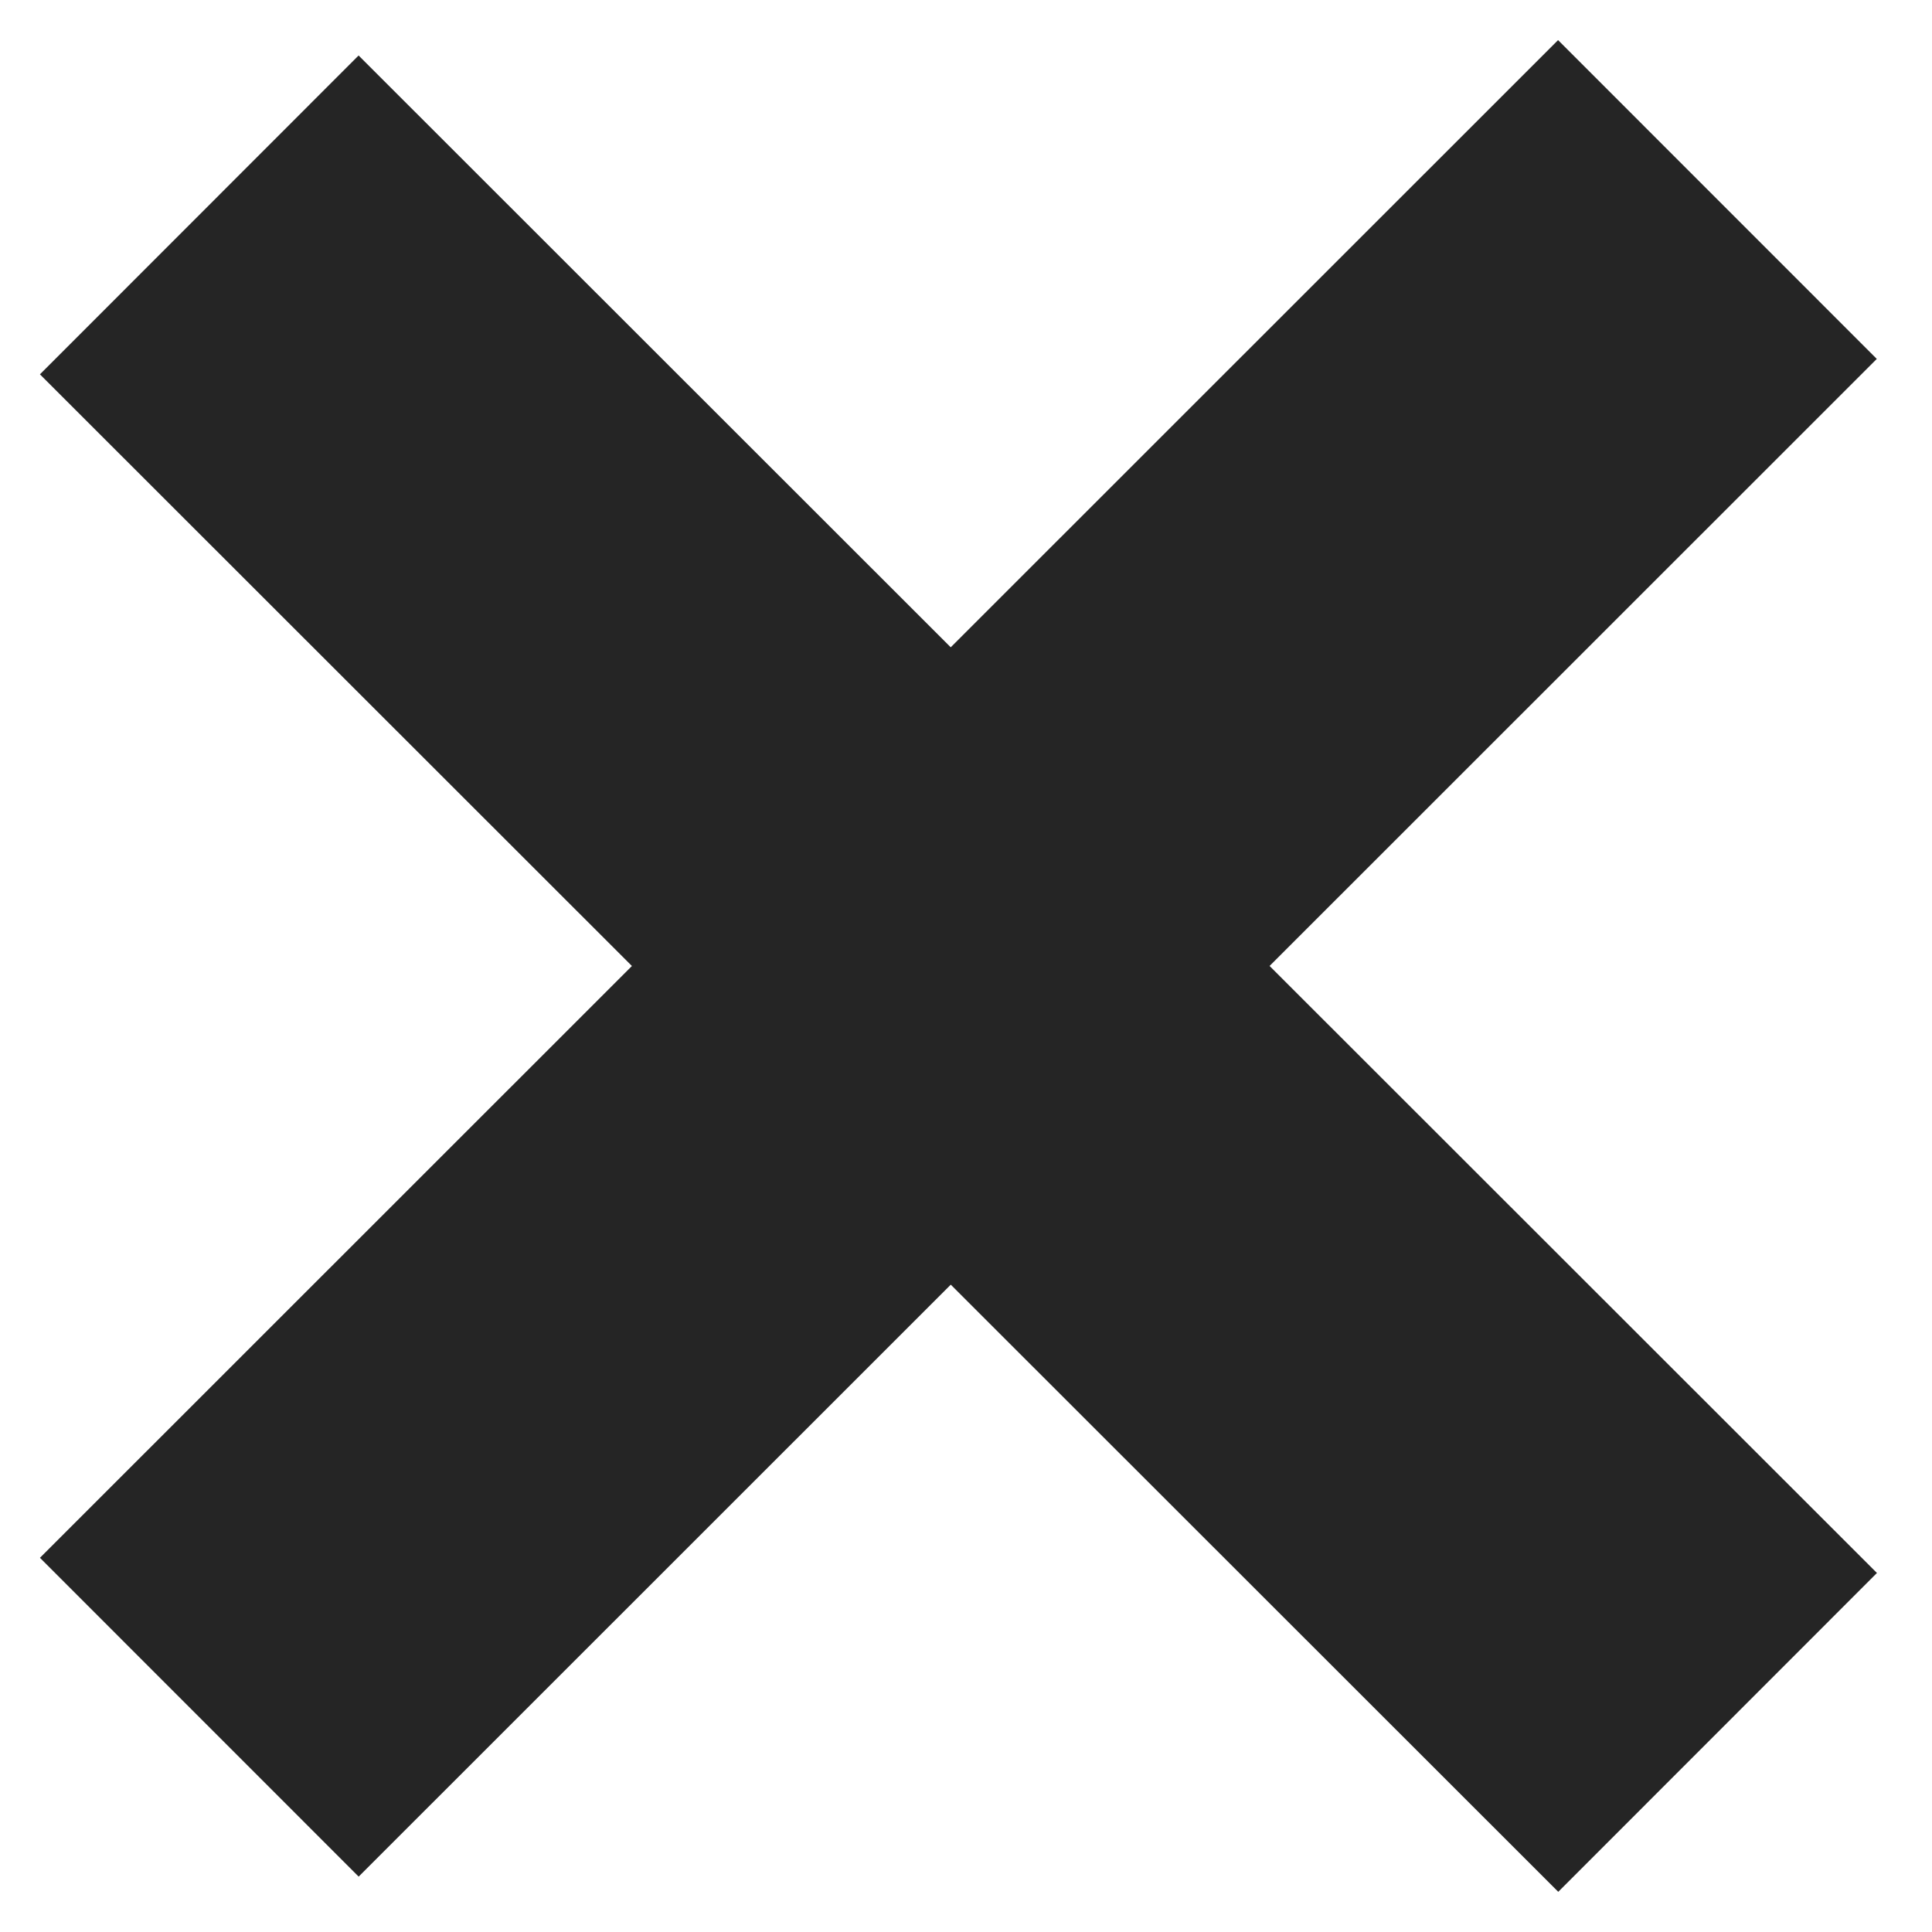
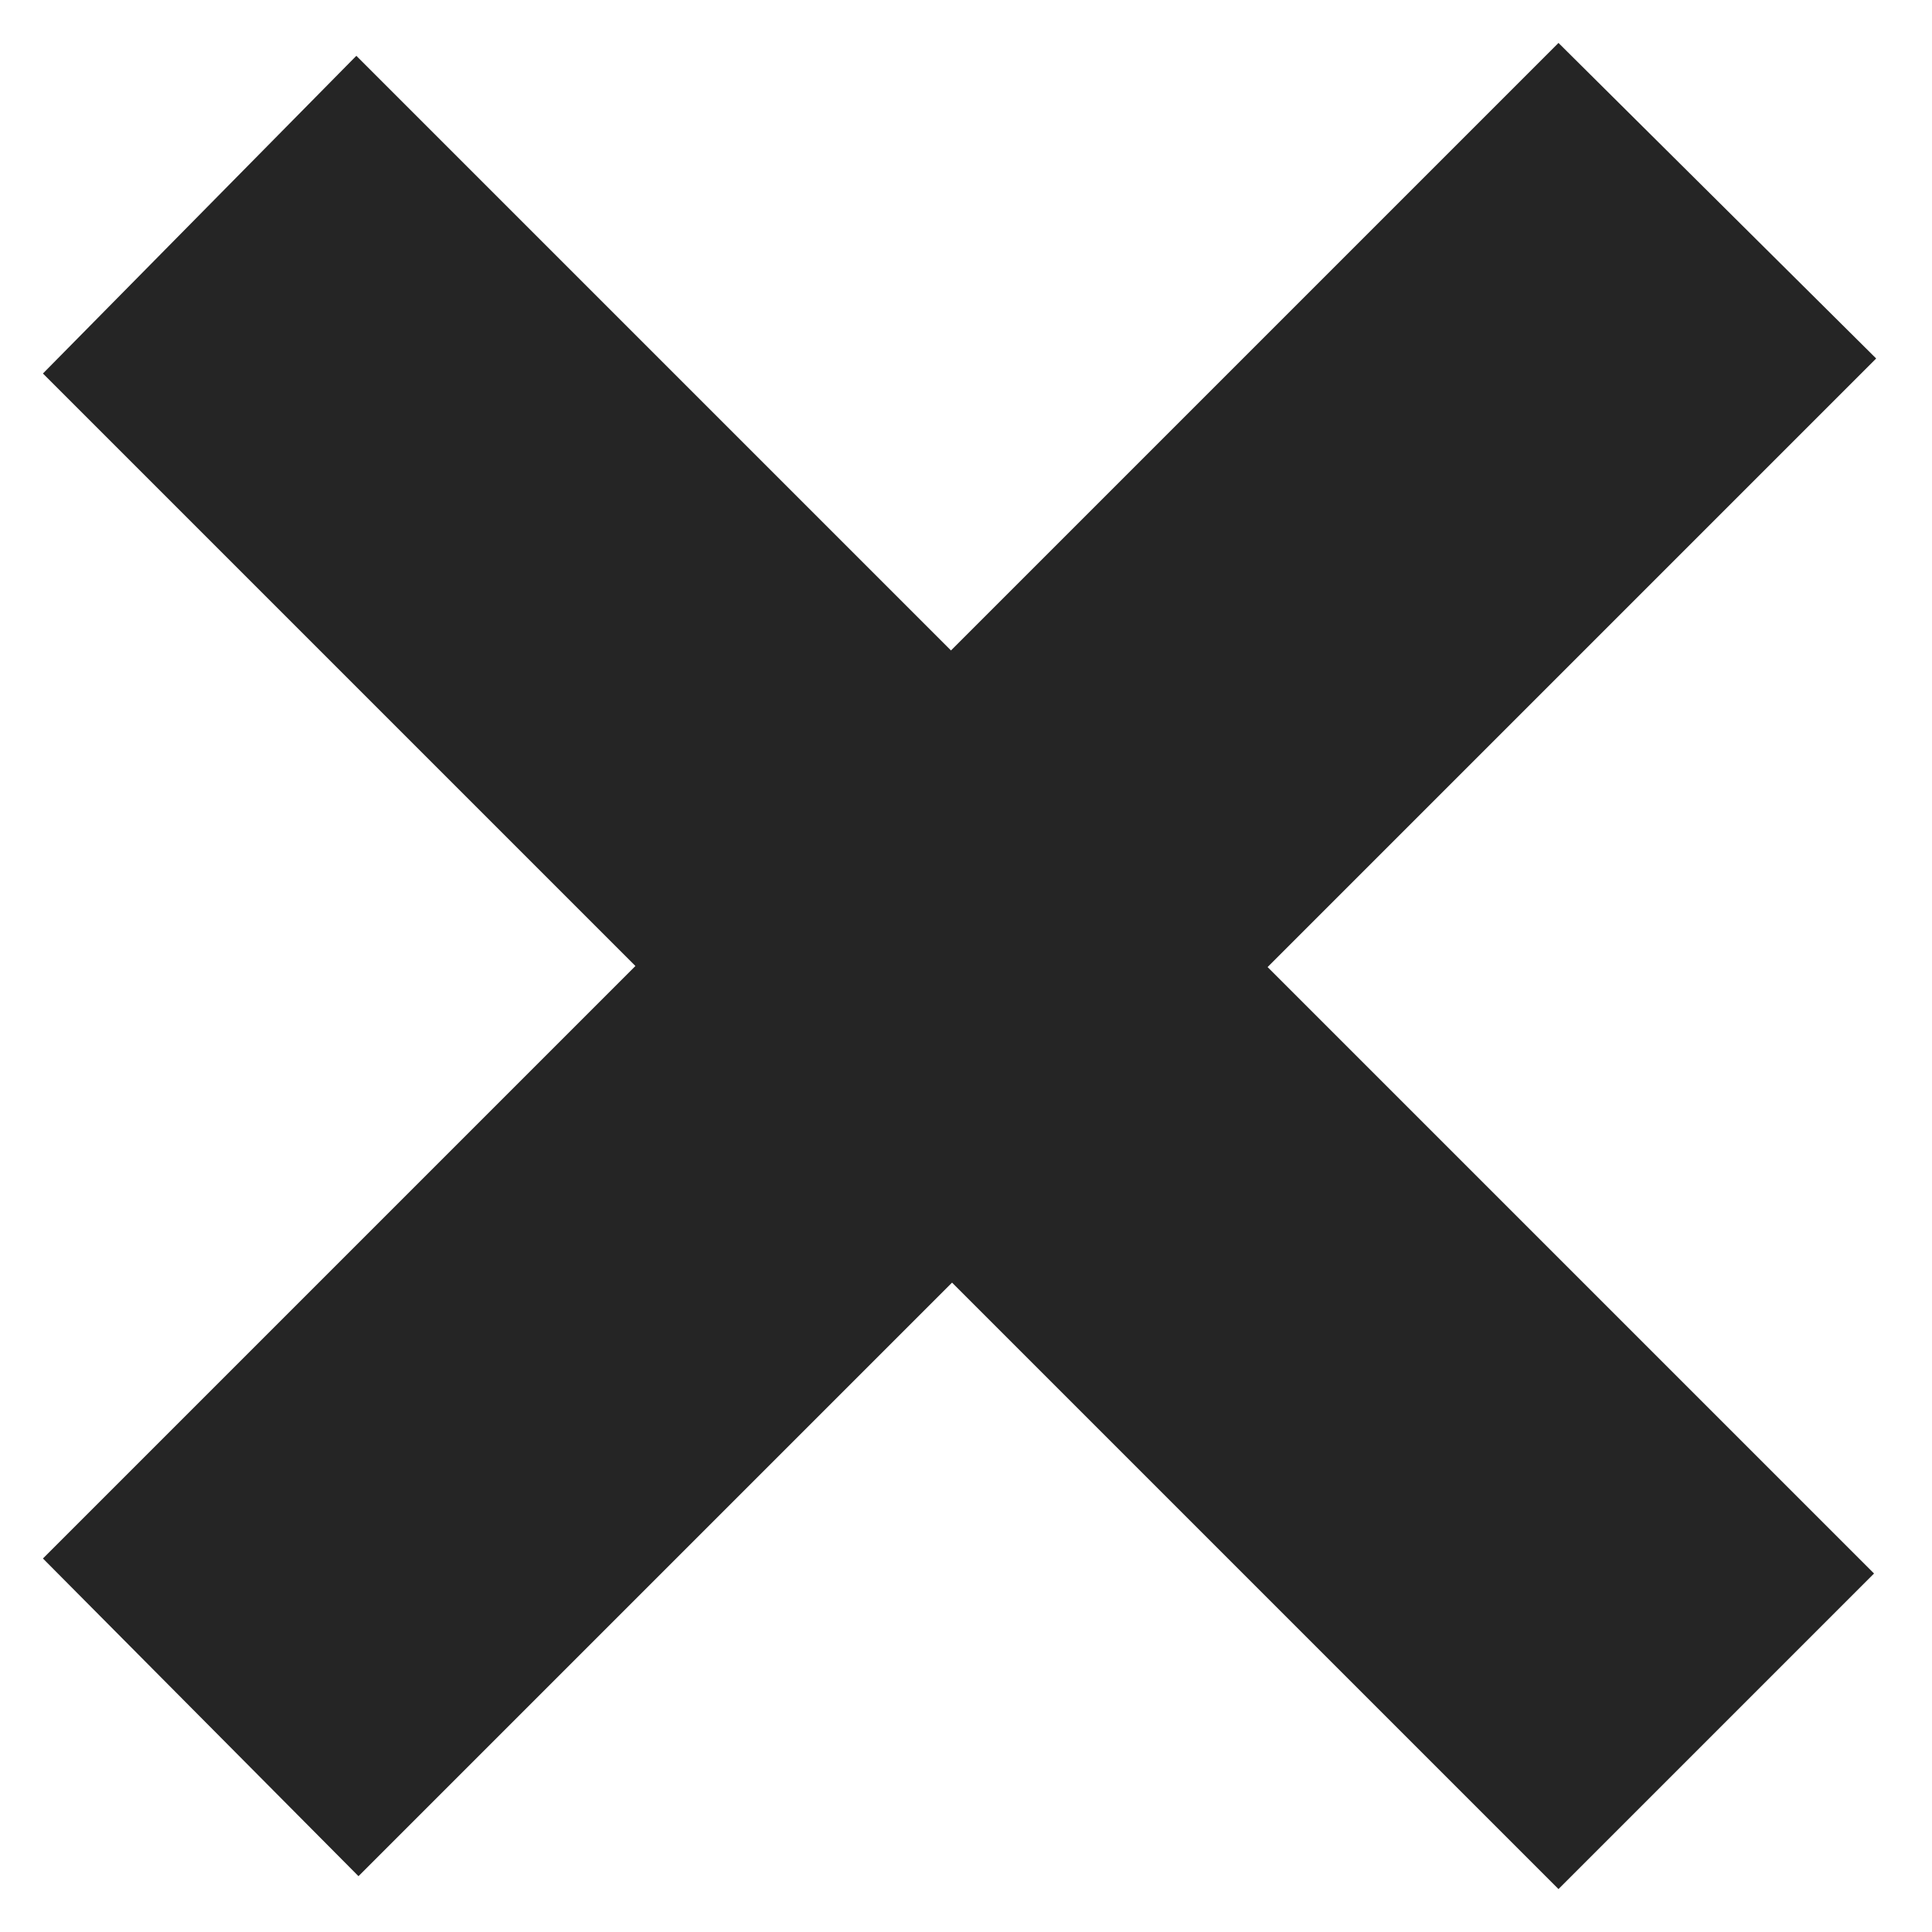
- <svg xmlns="http://www.w3.org/2000/svg" version="1.1" id="Layer_1" x="0px" y="0px" viewBox="0 0 9 9" enable-background="new 0 0 9 9" xml:space="preserve">
-   <g>
-     <g>
-       <rect x="3.4" y="-0.5" transform="matrix(0.707 0.7072 -0.7072 0.707 4.5007 -1.8641)" fill="#252525" width="2.1" height="10" />
-       <rect x="3.4" y="-0.5" transform="matrix(0.7069 -0.7073 0.7073 0.7069 -1.8638 4.5021)" fill="#252525" width="2.1" height="10" />
-     </g>
+ <svg xmlns="http://www.w3.org/2000/svg" viewBox="0 0 9 9" enable-background="new 0 0 9 9">
+   <g fill="#252525">
+     <path d="M7.26.2l1.48 1.47-7.07 7.07L.2 7.26zM.2 1.74L1.66.26l7.07 7.07L7.26 8.8z" />
  </g>
</svg>
